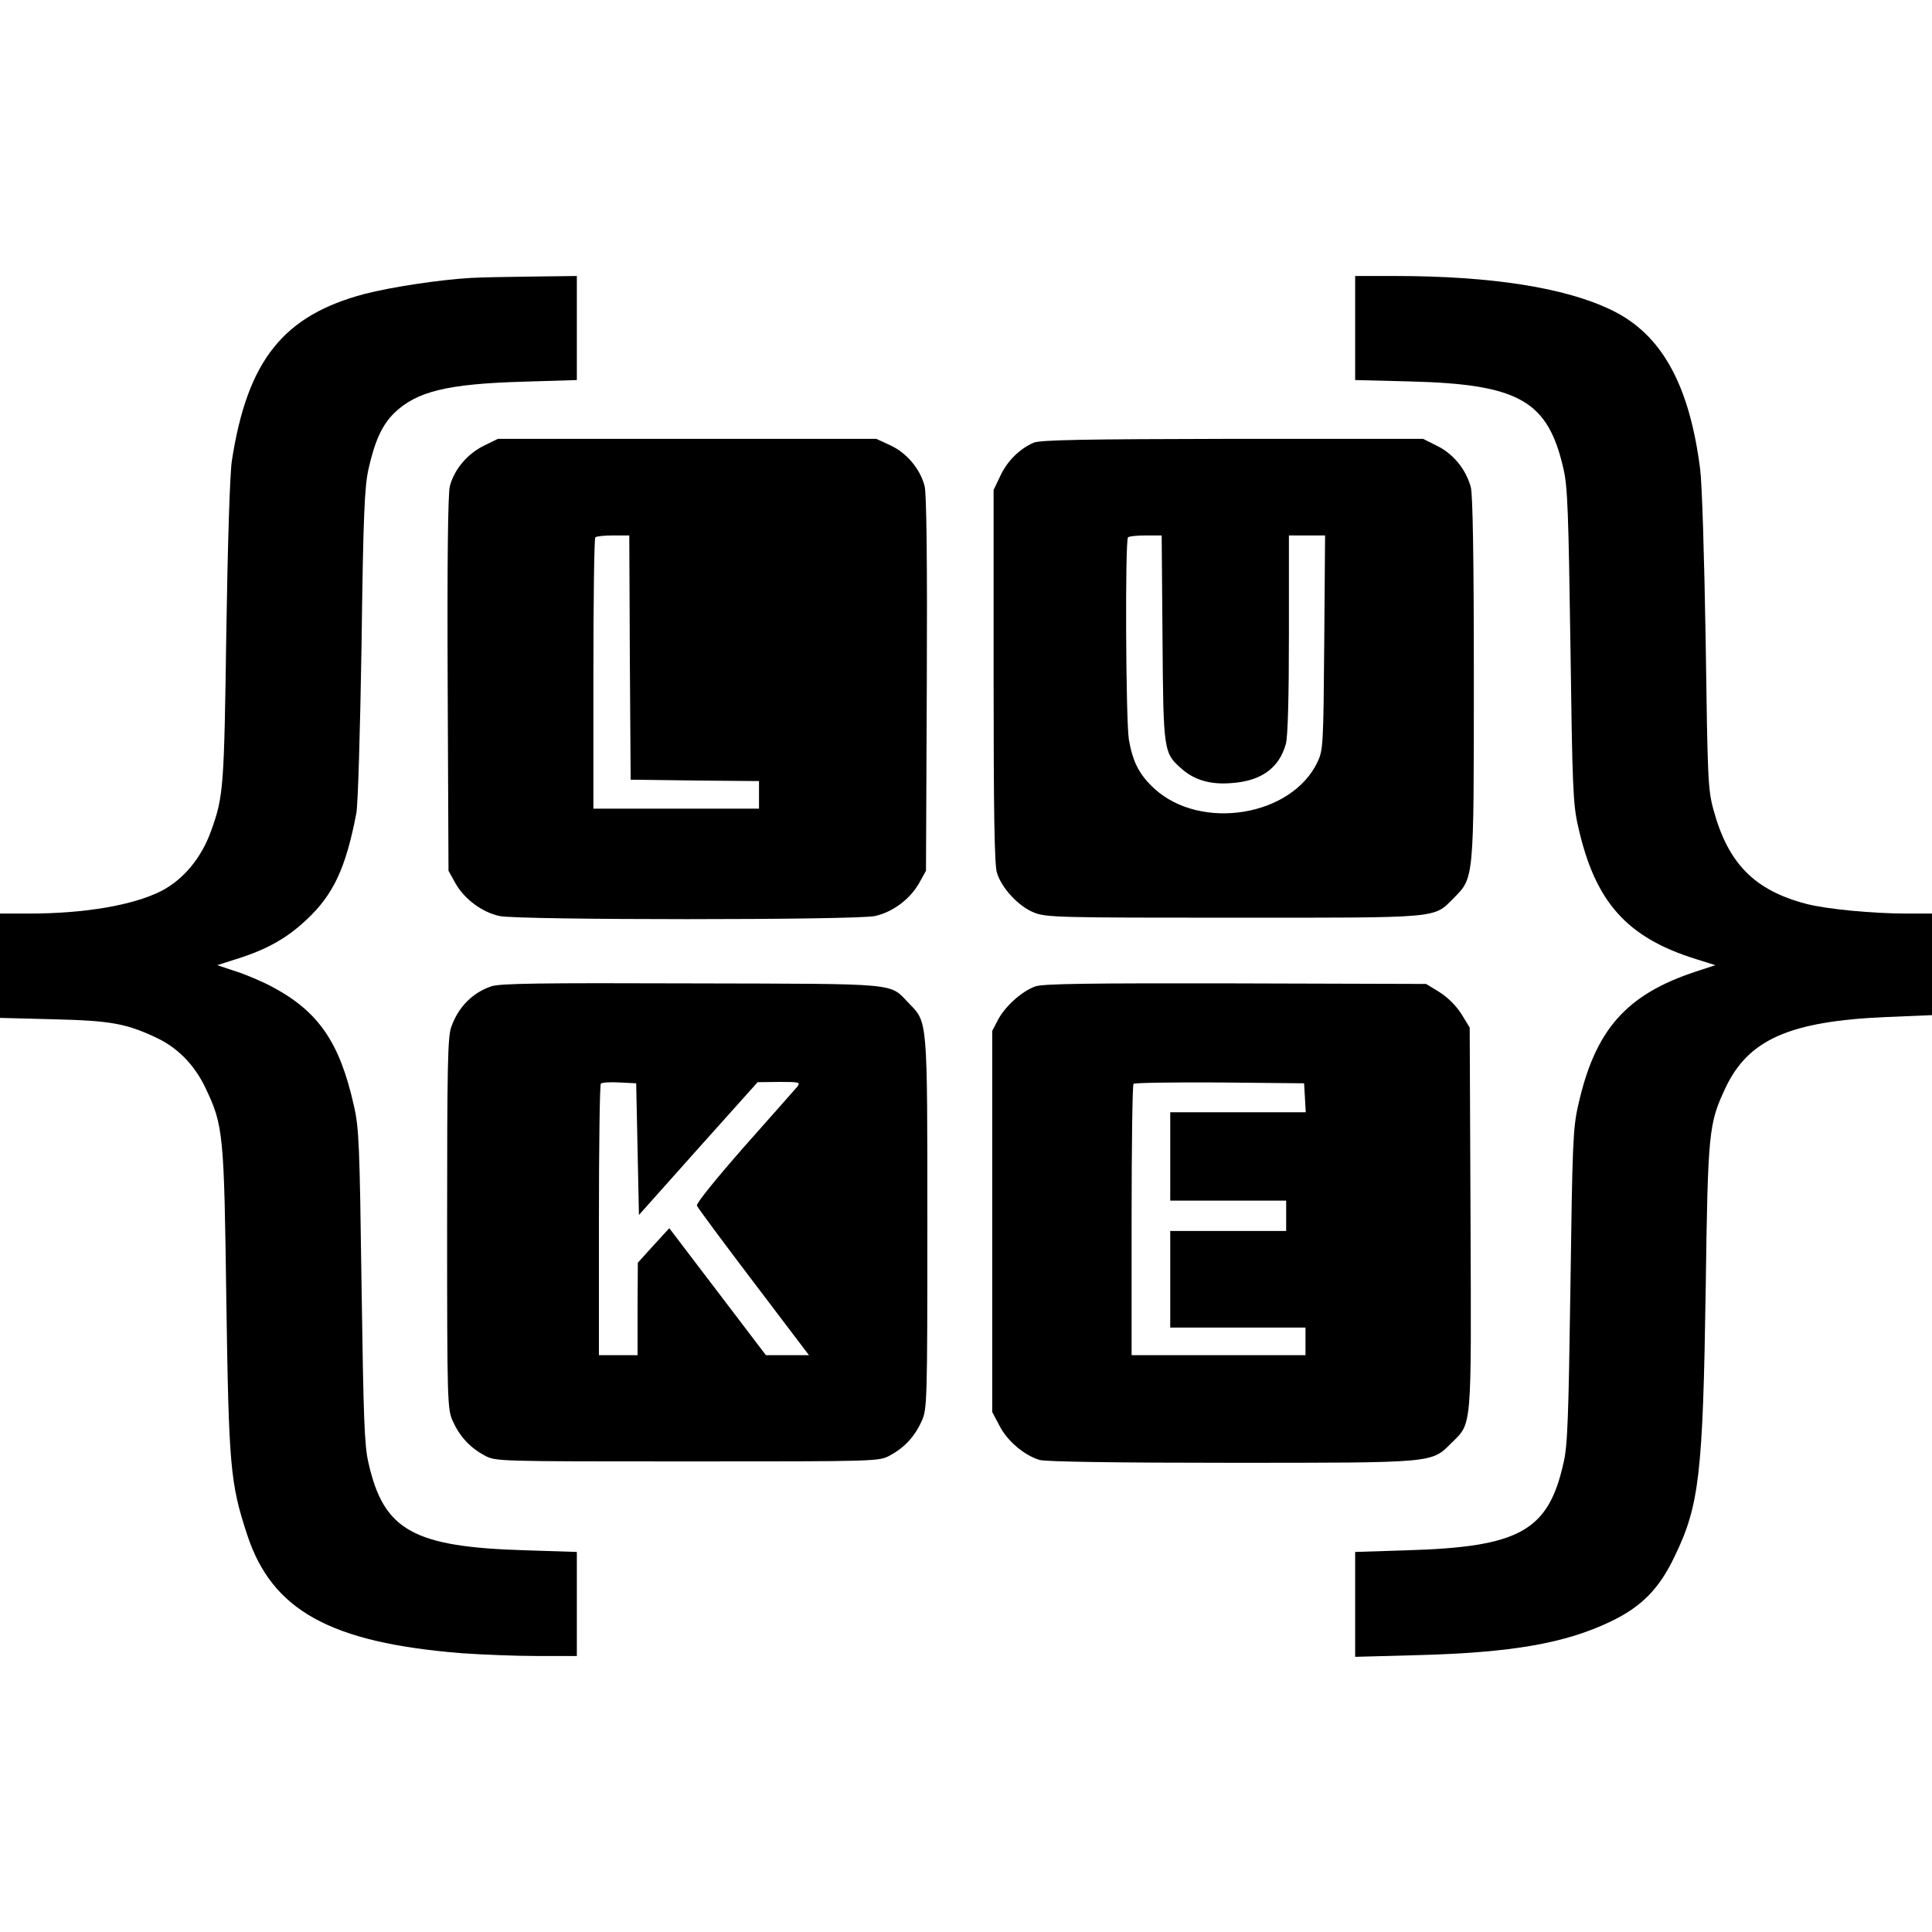
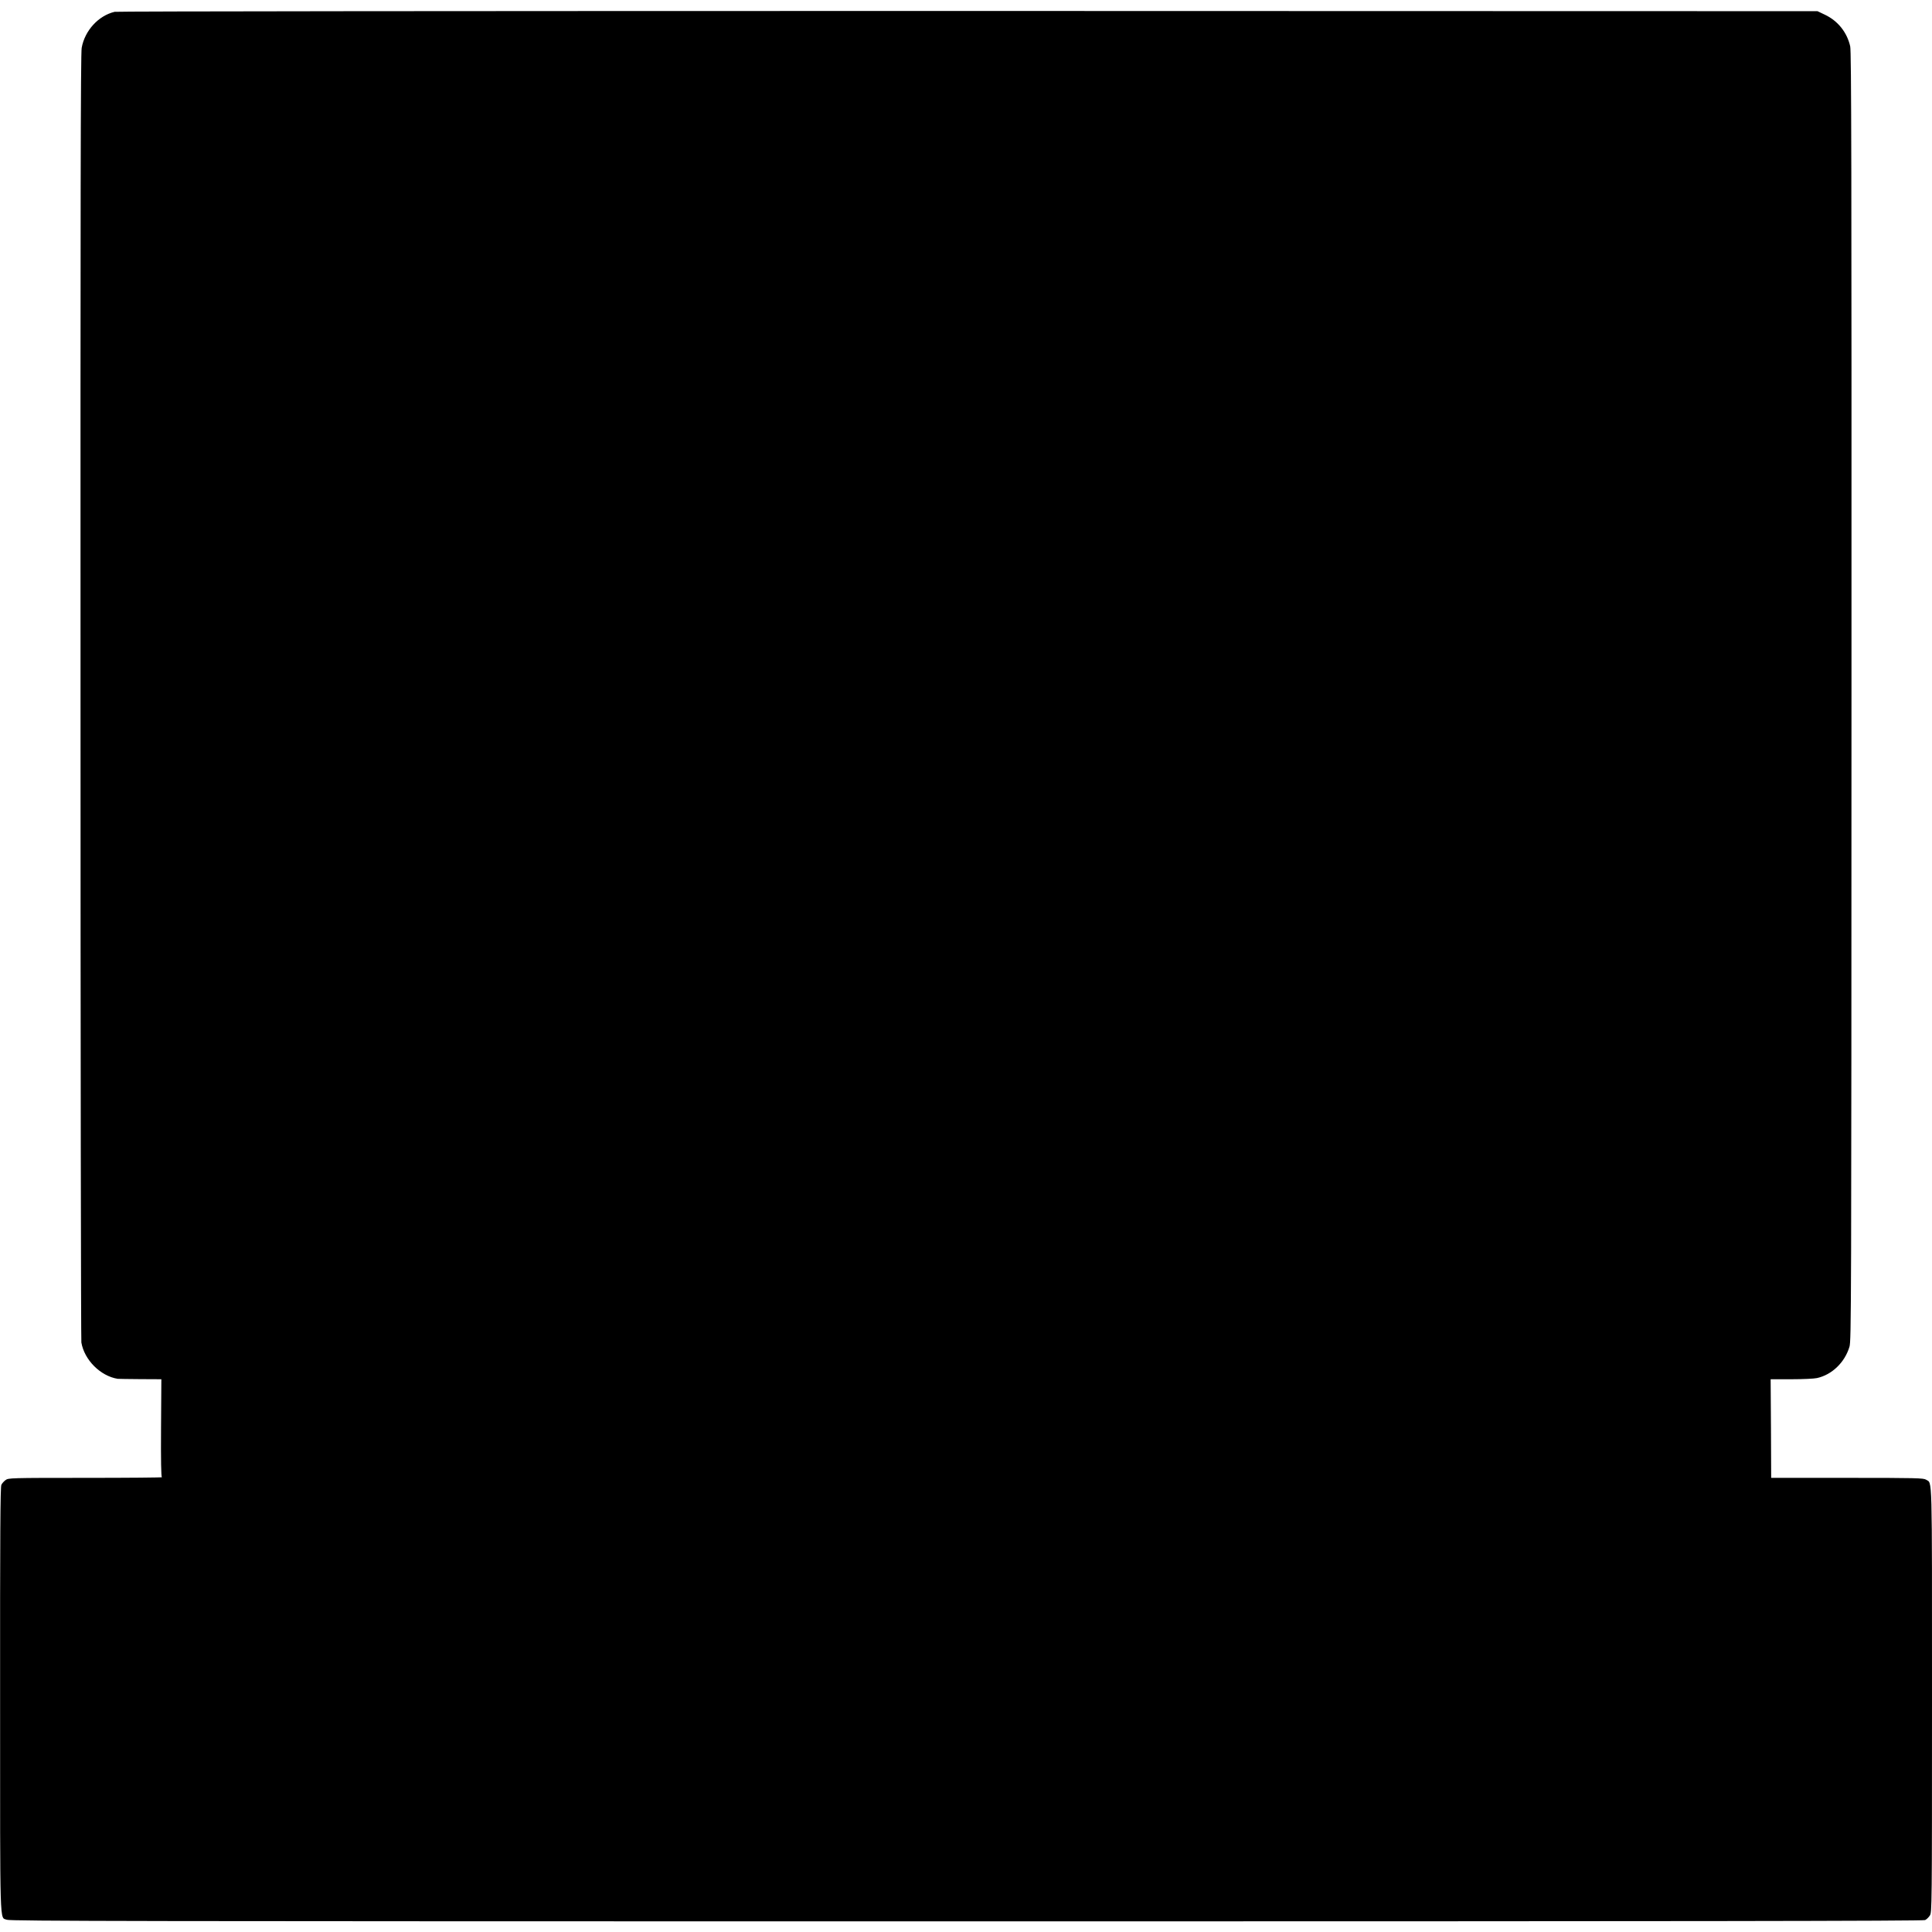
- <svg xmlns="http://www.w3.org/2000/svg" version="1.0" width="700pt" height="700pt" viewBox="0 0 700 700" preserveAspectRatio="xMidYMid meet">
-   <g transform="translate(0,700) scale(0.1,-0.1)" fill="#000000" stroke="none">
-     <path d="M1705 5993 c-108 -6 -288 -33 -384 -58 -295 -78 -425 -241 -481 -605 -7 -45 -15 -296 -20 -620 -8 -565 -10 -595 -55 -720 -35 -98 -100 -177 -182 -219 -102 -51 -276 -81 -478 -81 l-105 0 0 -189 0 -189 193 -5 c207 -5 263 -15 372 -66 79 -37 141 -100 181 -186 63 -133 66 -163 74 -765 9 -604 14 -664 76 -852 90 -273 301 -390 778 -428 71 -5 194 -10 272 -10 l144 0 0 189 0 188 -187 6 c-406 12 -513 72 -568 317 -15 63 -18 163 -25 640 -7 513 -9 573 -28 655 -51 227 -127 339 -293 428 -35 19 -95 45 -133 57 l-69 23 69 22 c112 35 184 76 256 144 96 90 141 186 179 384 6 28 14 304 19 612 6 470 11 572 25 635 23 103 50 161 93 203 81 79 193 106 465 114 l197 6 0 188 0 189 -162 -2 c-90 -1 -190 -3 -223 -5z" />
-     <path d="M4910 5811 l0 -188 198 -5 c397 -10 501 -70 557 -318 15 -63 18 -165 25 -640 7 -513 9 -573 28 -655 61 -273 176 -402 427 -480 l70 -22 -70 -23 c-253 -83 -366 -211 -427 -485 -19 -82 -21 -142 -28 -655 -7 -475 -10 -577 -25 -640 -55 -247 -159 -305 -567 -317 l-188 -6 0 -190 0 -190 223 6 c346 9 538 43 703 122 113 54 177 120 233 239 88 182 101 300 111 961 8 581 11 603 72 734 83 175 233 241 581 256 l167 7 0 184 0 184 -92 0 c-123 0 -290 16 -363 35 -188 49 -284 146 -337 342 -20 73 -21 112 -28 608 -5 304 -13 571 -20 625 -39 307 -140 489 -320 576 -168 82 -437 124 -786 124 l-144 0 0 -189z" />
-     <path d="M1751 5384 c-59 -30 -105 -85 -121 -145 -7 -25 -10 -276 -8 -716 l3 -678 25 -45 c33 -58 96 -105 160 -119 70 -15 1290 -15 1360 0 64 14 127 61 160 119 l25 45 3 678 c2 440 -1 691 -8 716 -16 62 -65 120 -123 147 l-52 24 -686 0 -685 0 -53 -26z m531 -766 l3 -443 233 -3 232 -2 0 -50 0 -50 -300 0 -300 0 0 488 c0 269 3 492 7 495 3 4 33 7 65 7 l58 0 2 -442z" />
-     <path d="M3745 5396 c-51 -22 -97 -68 -121 -121 l-24 -50 0 -674 c0 -488 3 -685 12 -713 17 -56 79 -123 136 -145 44 -17 92 -18 722 -18 754 0 723 -3 796 70 75 76 74 60 74 799 0 445 -4 664 -11 691 -18 65 -63 120 -121 149 l-52 26 -690 0 c-547 -1 -697 -4 -721 -14z m467 -708 c3 -415 4 -416 71 -475 46 -40 105 -57 182 -50 106 8 170 55 194 142 7 26 11 167 11 398 l0 357 66 0 65 0 -3 -387 c-3 -371 -4 -390 -24 -433 -93 -198 -423 -252 -592 -97 -55 51 -78 97 -92 178 -11 70 -14 721 -3 732 3 4 32 7 64 7 l58 0 3 -372z" />
-     <path d="M1779 3426 c-69 -24 -119 -76 -144 -147 -13 -35 -15 -146 -15 -713 0 -653 1 -672 21 -716 25 -55 62 -95 114 -123 40 -22 42 -22 735 -22 693 0 695 0 735 22 52 28 89 68 114 123 20 44 21 63 21 716 0 745 1 729 -66 798 -74 76 -20 71 -789 73 -550 2 -697 0 -726 -11z m531 -589 l5 -239 215 241 215 240 79 1 c72 0 77 -1 65 -17 -8 -9 -94 -107 -192 -217 -100 -114 -175 -206 -172 -214 2 -7 95 -132 205 -277 l201 -265 -78 0 -78 0 -175 230 -175 230 -57 -62 -57 -63 -1 -167 0 -168 -70 0 -70 0 0 488 c0 269 3 492 7 496 4 4 34 6 68 4 l60 -3 5 -238z" />
-     <path d="M3751 3426 c-48 -17 -108 -71 -134 -119 l-22 -42 0 -690 0 -691 26 -49 c28 -56 91 -109 147 -125 24 -6 272 -10 693 -10 739 0 725 -1 797 71 76 75 73 40 70 815 l-3 691 -30 49 c-19 30 -49 60 -79 79 l-49 30 -691 2 c-525 1 -699 -1 -725 -11z m977 -403 l3 -53 -245 0 -246 0 0 -160 0 -160 210 0 210 0 0 -55 0 -55 -210 0 -210 0 0 -175 0 -175 245 0 245 0 0 -50 0 -50 -315 0 -315 0 0 488 c0 269 3 492 7 495 4 4 144 6 312 5 l306 -3 3 -52z" />
+ <svg xmlns="http://www.w3.org/2000/svg" version="1.0" width="1814pt" height="1814pt" viewBox="0 0 1814 1814" preserveAspectRatio="xMidYMid meet">
+   <g transform="translate(0,1814) scale(0.1,-0.1)" fill="#000000" stroke="none">
+     <path d="M1076 18029 c-152 -36 -280 -176 -309 -338 -10 -51 -12 -1440 -11 -6091 0 -3314 4 -6043 8 -6065 28 -164 179 -315 341 -341 6 -1 100 -2 210 -3 l200 -1 -3 -457 c-2 -306 1 -459 8 -463 6 -3 -316 -6 -715 -6 -714 0 -726 -1 -753 -21 -15 -11 -33 -31 -39 -44 -10 -19 -13 -458 -12 -2014 0 -2196 -5 -2042 63 -2070 31 -13 1157 -15 9010 -15 6839 0 8981 3 9001 12 14 6 34 26 45 43 19 31 20 62 20 2024 0 2176 4 2028 -56 2068 -24 15 -87 17 -740 17 l-714 0 -2 463 -3 463 195 0 c107 0 215 5 240 11 141 31 261 147 305 294 17 57 18 320 19 6105 1 5013 -1 6055 -12 6105 -30 132 -116 240 -240 298 l-67 32 -7975 2 c-4783 0 -7991 -3 -8014 -8z" />
  </g>
</svg>
